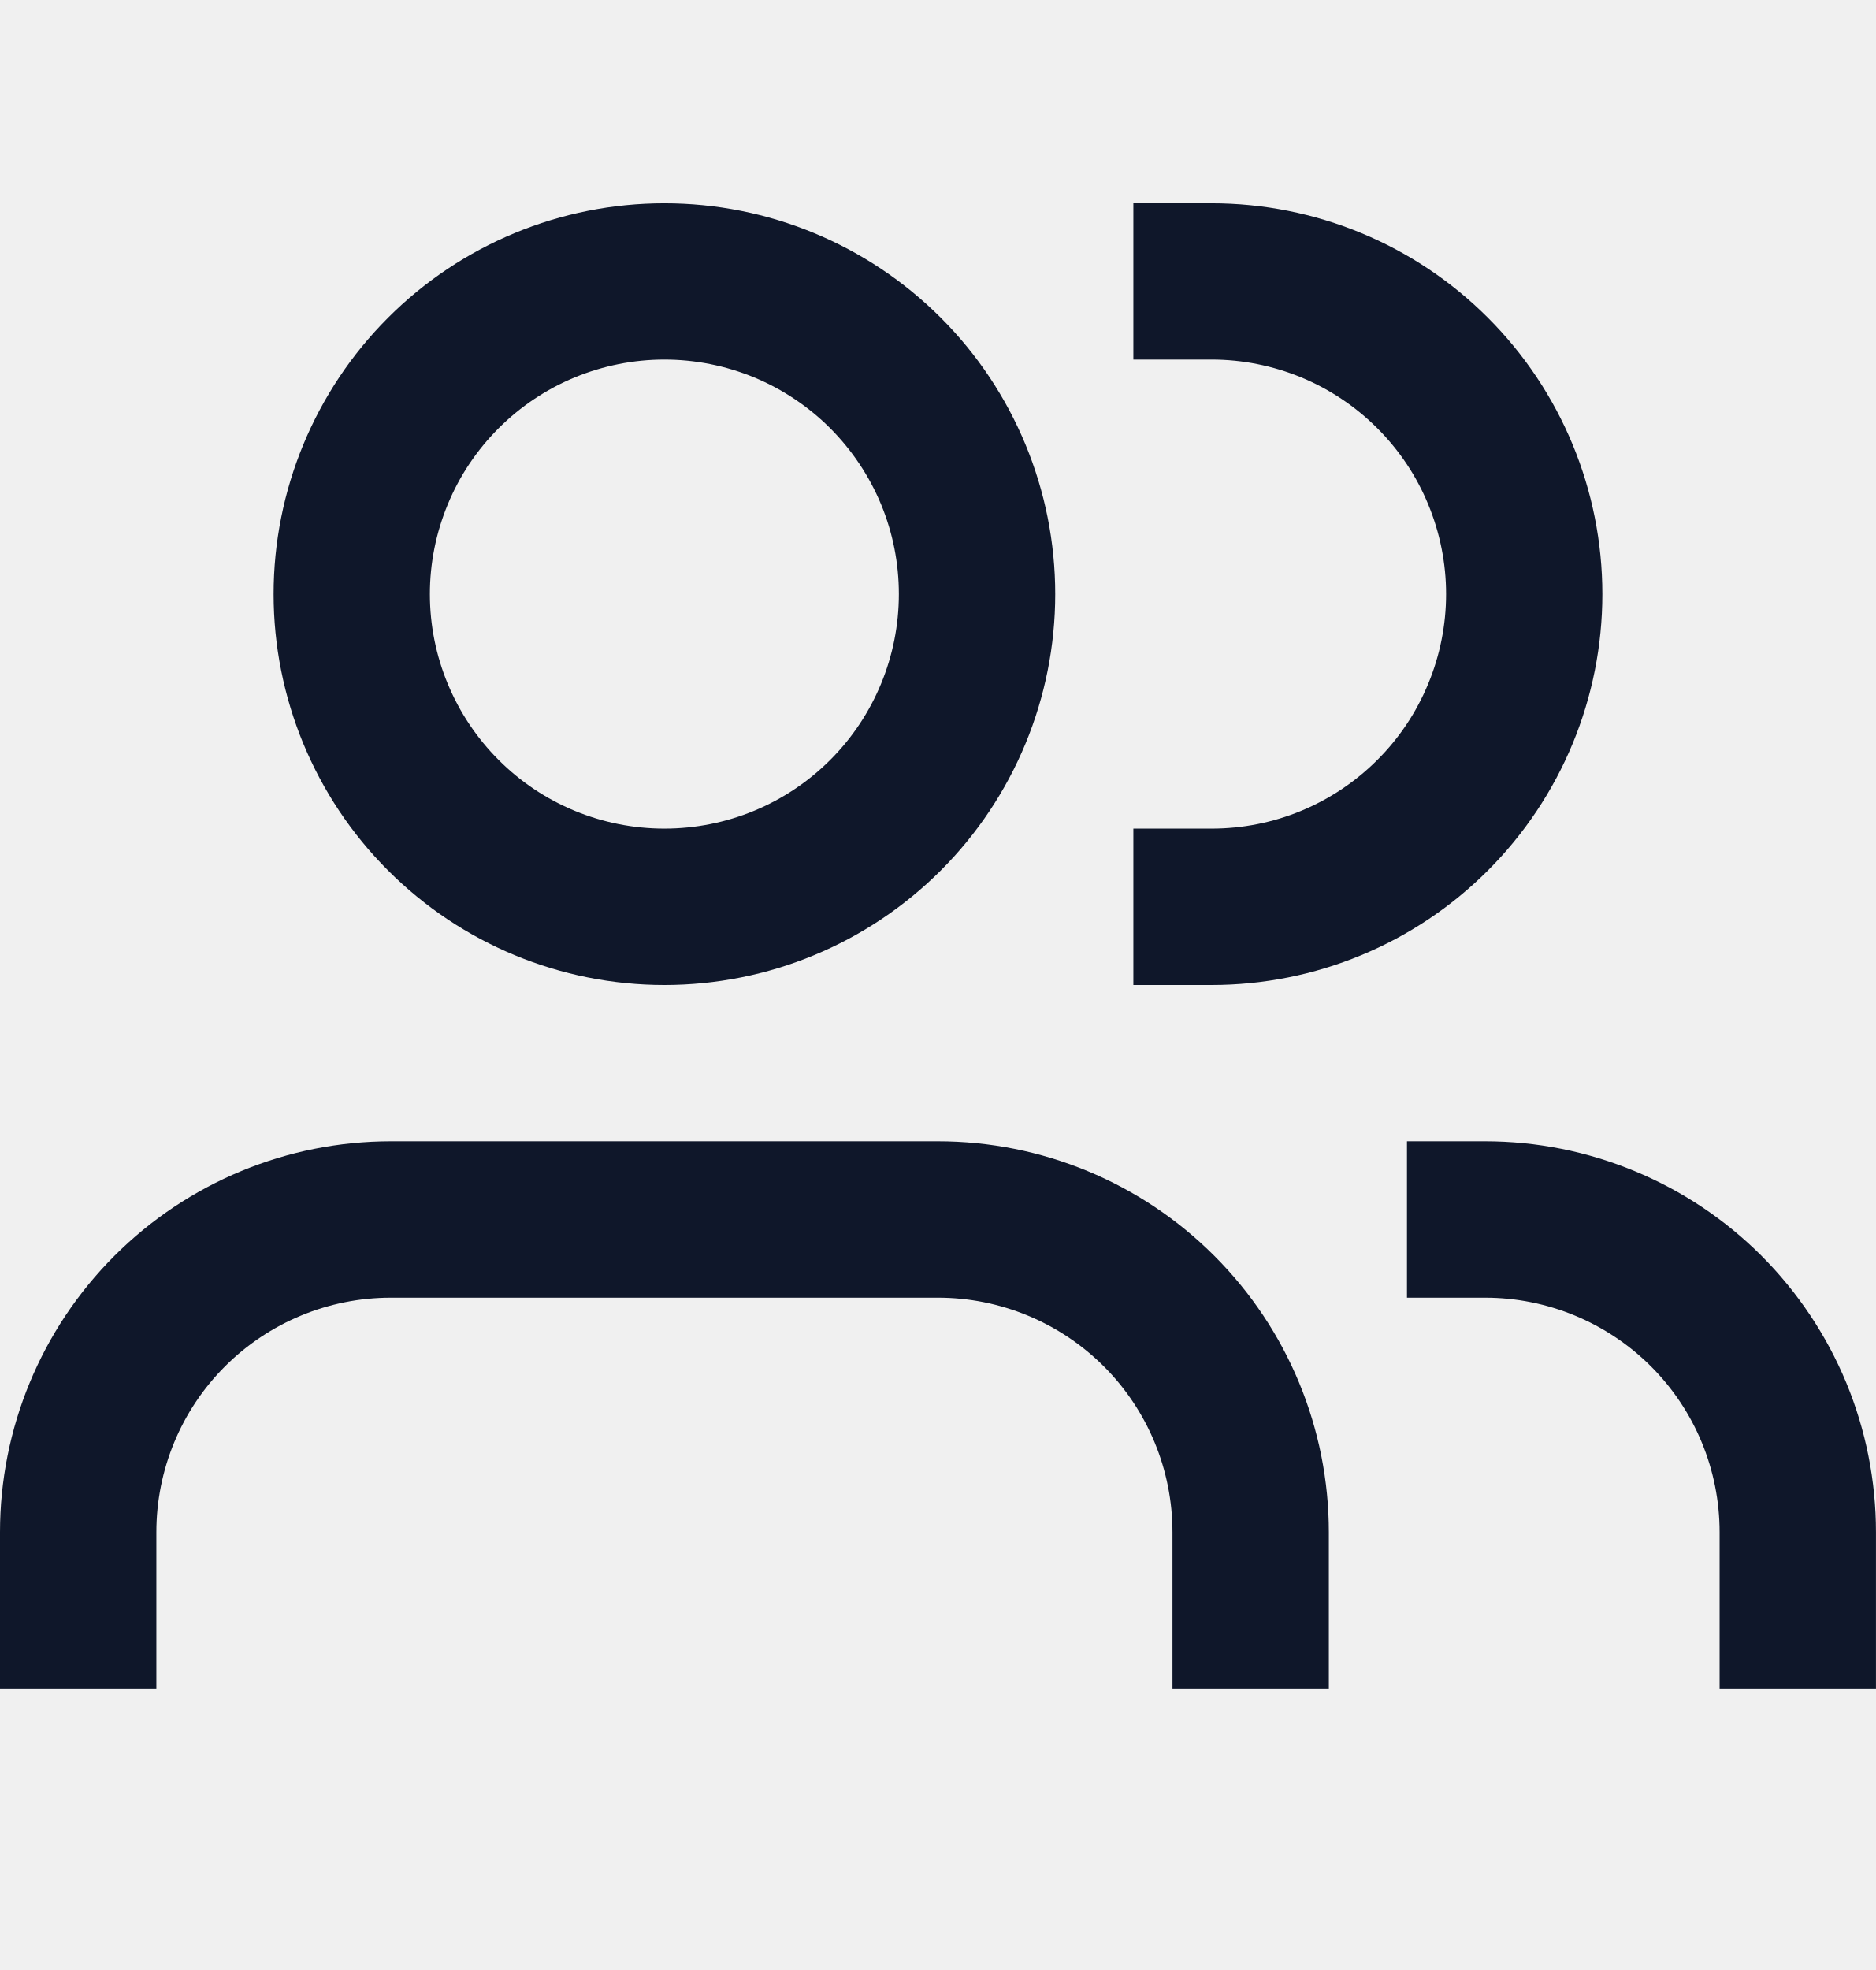
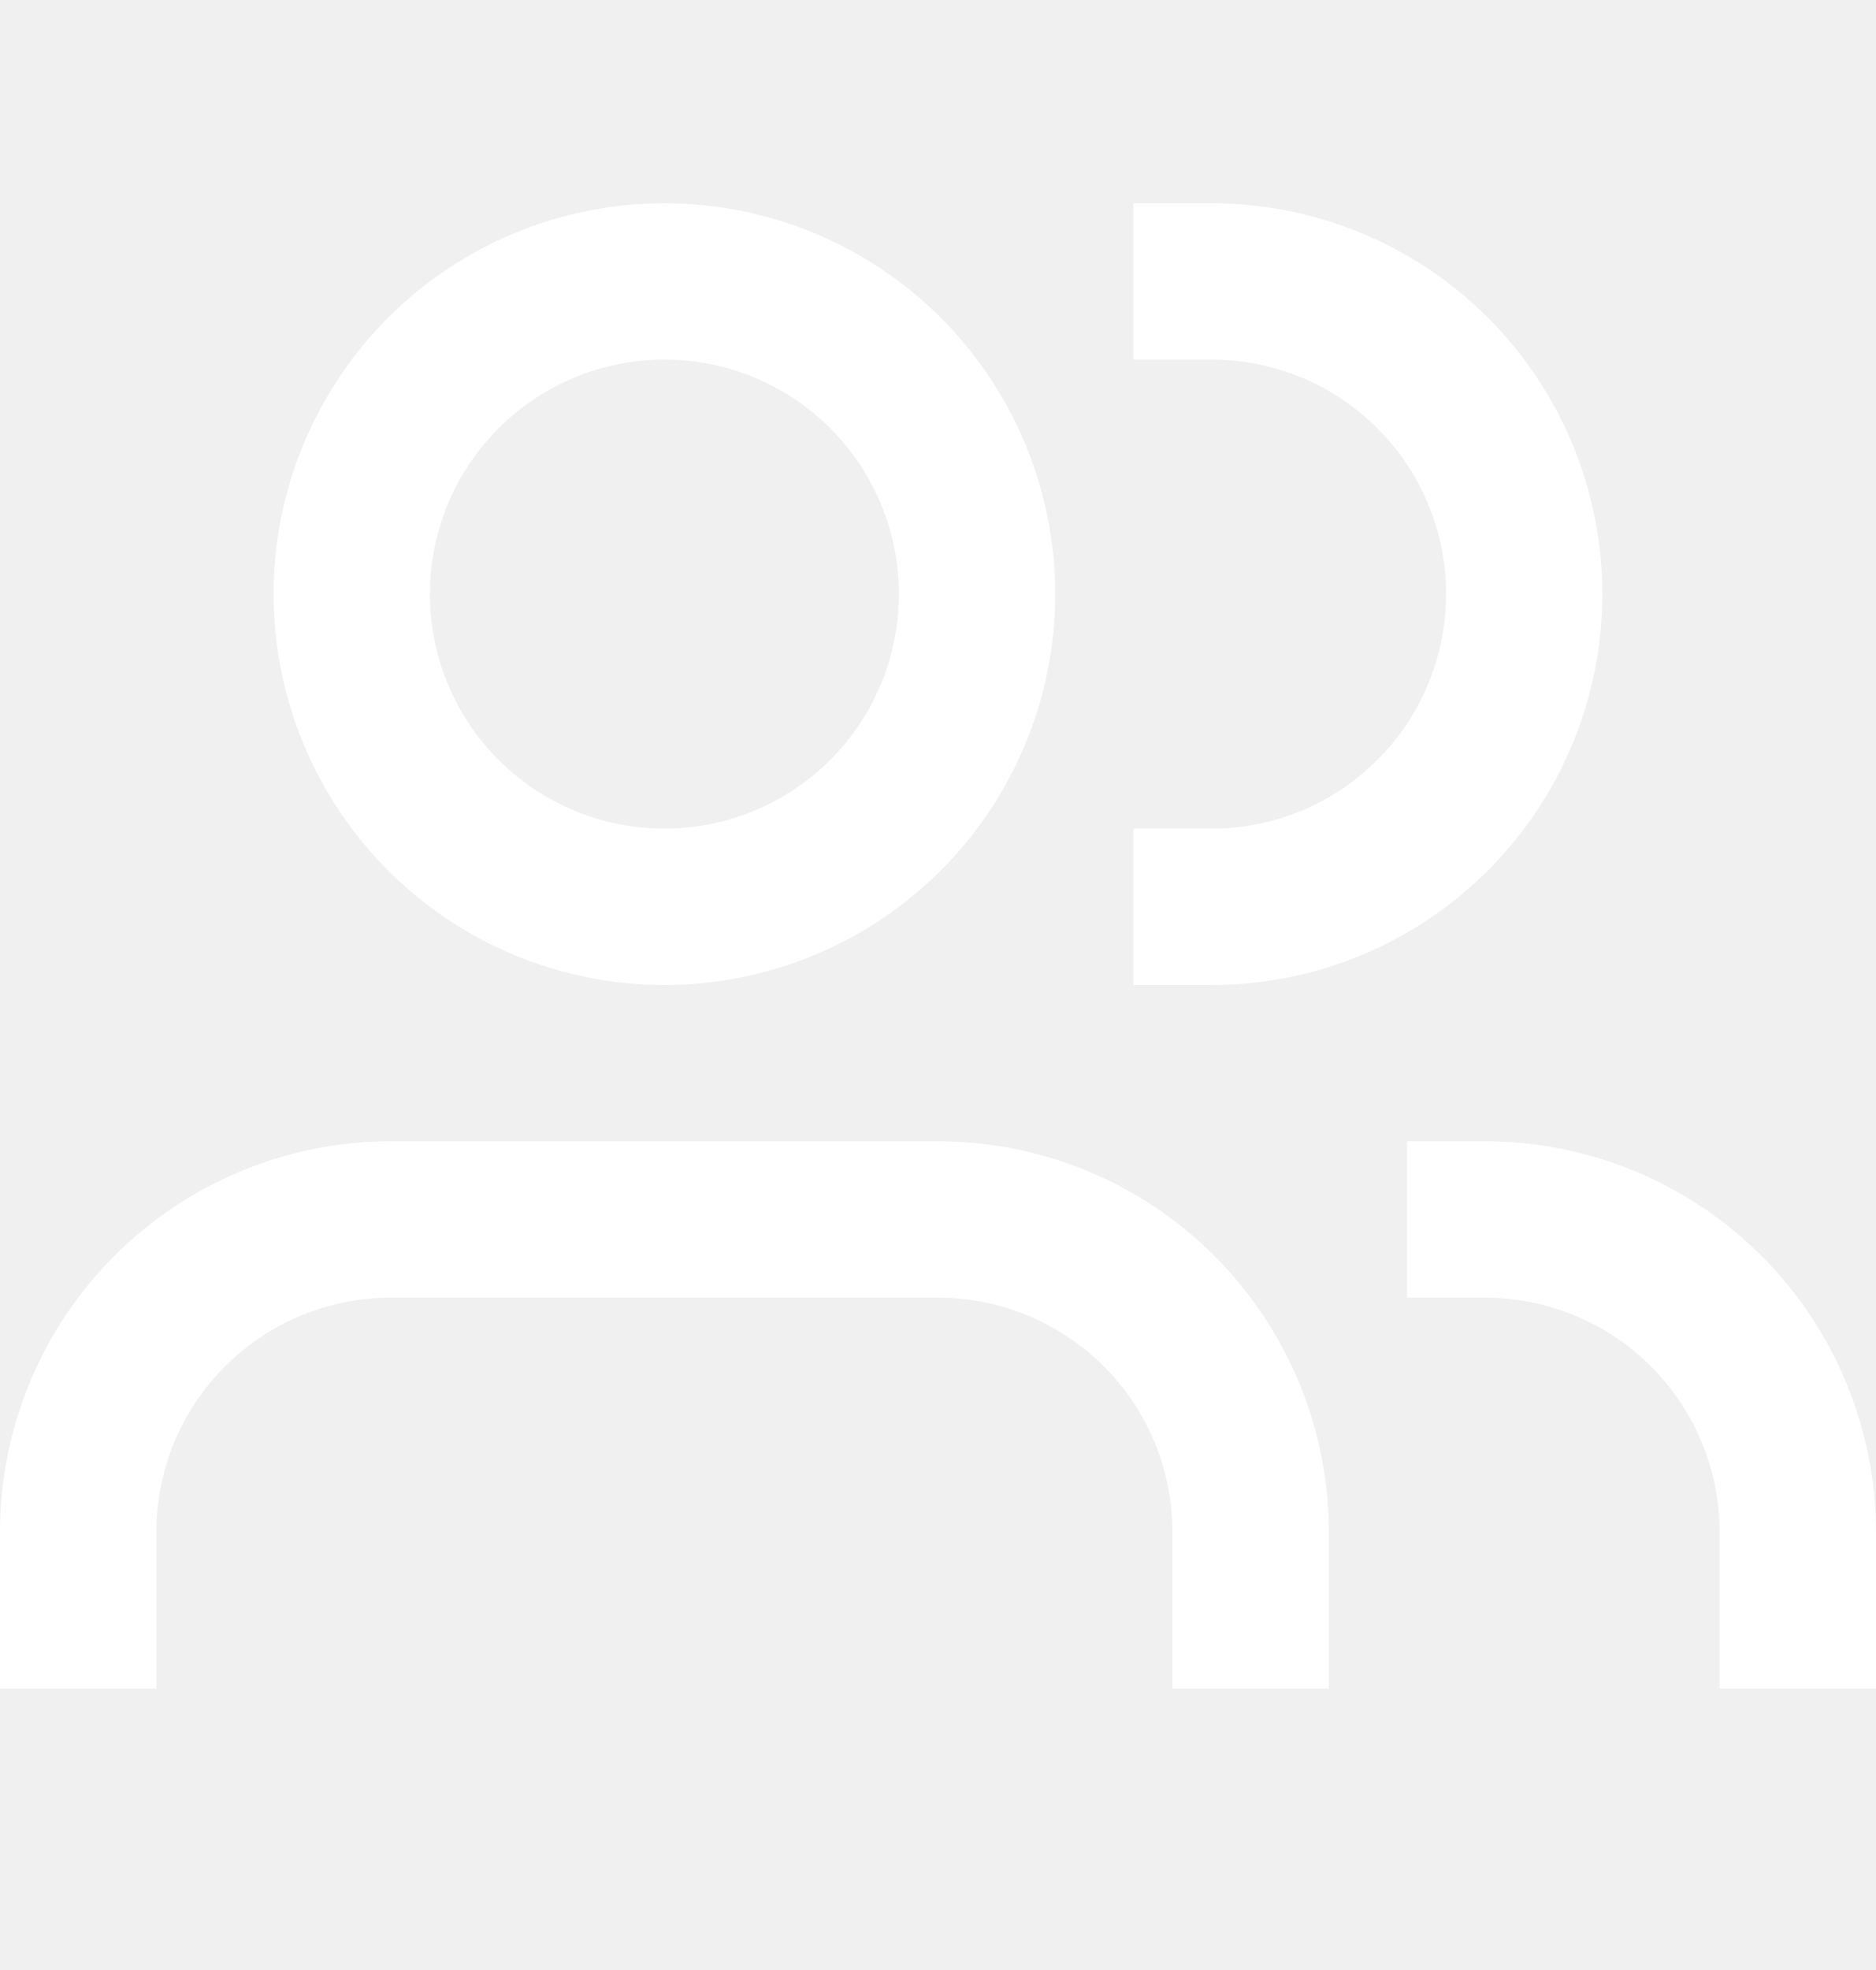
<svg xmlns="http://www.w3.org/2000/svg" width="20" height="21" viewBox="0 0 20 21" fill="none">
-   <path d="M4.583 6.333C4.583 6.005 4.648 5.68 4.774 5.376C4.899 5.073 5.083 4.798 5.316 4.565C5.548 4.333 5.823 4.149 6.127 4.023C6.43 3.898 6.755 3.833 7.083 3.833C7.412 3.833 7.737 3.898 8.04 4.023C8.343 4.149 8.619 4.333 8.851 4.565C9.083 4.798 9.267 5.073 9.393 5.376C9.519 5.68 9.583 6.005 9.583 6.333C9.583 6.996 9.32 7.632 8.851 8.101C8.382 8.57 7.746 8.833 7.083 8.833C6.42 8.833 5.784 8.57 5.316 8.101C4.847 7.632 4.583 6.996 4.583 6.333ZM7.083 2.167C5.978 2.167 4.918 2.605 4.137 3.387C3.356 4.168 2.917 5.228 2.917 6.333C2.917 7.438 3.356 8.498 4.137 9.279C4.918 10.061 5.978 10.5 7.083 10.5C8.188 10.5 9.248 10.061 10.03 9.279C10.811 8.498 11.25 7.438 11.25 6.333C11.25 5.228 10.811 4.168 10.03 3.387C9.248 2.605 8.188 2.167 7.083 2.167ZM12.917 2.167H12.083V3.833H12.917C13.245 3.833 13.57 3.898 13.873 4.023C14.177 4.149 14.452 4.333 14.684 4.565C14.917 4.798 15.101 5.073 15.226 5.376C15.352 5.68 15.417 6.005 15.417 6.333C15.417 6.661 15.352 6.987 15.226 7.29C15.101 7.593 14.917 7.869 14.684 8.101C14.452 8.333 14.177 8.517 13.873 8.643C13.57 8.769 13.245 8.833 12.917 8.833H12.083V10.5H12.917C14.022 10.5 15.082 10.061 15.863 9.279C16.644 8.498 17.083 7.438 17.083 6.333C17.083 5.228 16.644 4.168 15.863 3.387C15.082 2.605 14.022 2.167 12.917 2.167ZM0 16.333C0 15.228 0.439 14.168 1.22 13.387C2.002 12.605 3.062 12.166 4.167 12.166H10C11.105 12.166 12.165 12.605 12.946 13.387C13.728 14.168 14.167 15.228 14.167 16.333V18H12.5V16.333C12.5 15.67 12.237 15.034 11.768 14.565C11.299 14.097 10.663 13.833 10 13.833H4.167C3.504 13.833 2.868 14.097 2.399 14.565C1.93 15.034 1.667 15.67 1.667 16.333V18H0V16.333ZM20 16.333C20 15.786 19.892 15.244 19.683 14.739C19.473 14.233 19.166 13.774 18.78 13.387C18.393 13 17.933 12.693 17.428 12.484C16.922 12.274 16.381 12.166 15.833 12.166H15V13.833H15.833C16.496 13.833 17.132 14.097 17.601 14.565C18.07 15.034 18.333 15.67 18.333 16.333V18H20V16.333Z" fill="#0F172A" />
+   <path d="M4.583 6.333C4.583 6.005 4.648 5.68 4.774 5.376C4.899 5.073 5.083 4.798 5.316 4.565C5.548 4.333 5.823 4.149 6.127 4.023C6.43 3.898 6.755 3.833 7.083 3.833C7.412 3.833 7.737 3.898 8.04 4.023C8.343 4.149 8.619 4.333 8.851 4.565C9.083 4.798 9.267 5.073 9.393 5.376C9.519 5.68 9.583 6.005 9.583 6.333C9.583 6.996 9.32 7.632 8.851 8.101C8.382 8.57 7.746 8.833 7.083 8.833C6.42 8.833 5.784 8.57 5.316 8.101C4.847 7.632 4.583 6.996 4.583 6.333ZM7.083 2.167C5.978 2.167 4.918 2.605 4.137 3.387C3.356 4.168 2.917 5.228 2.917 6.333C2.917 7.438 3.356 8.498 4.137 9.279C4.918 10.061 5.978 10.5 7.083 10.5C8.188 10.5 9.248 10.061 10.03 9.279C10.811 8.498 11.25 7.438 11.25 6.333C11.25 5.228 10.811 4.168 10.03 3.387C9.248 2.605 8.188 2.167 7.083 2.167ZM12.917 2.167H12.083V3.833H12.917C13.245 3.833 13.57 3.898 13.873 4.023C14.177 4.149 14.452 4.333 14.684 4.565C14.917 4.798 15.101 5.073 15.226 5.376C15.352 5.68 15.417 6.005 15.417 6.333C15.417 6.661 15.352 6.987 15.226 7.29C15.101 7.593 14.917 7.869 14.684 8.101C14.452 8.333 14.177 8.517 13.873 8.643C13.57 8.769 13.245 8.833 12.917 8.833H12.083V10.5H12.917C14.022 10.5 15.082 10.061 15.863 9.279C16.644 8.498 17.083 7.438 17.083 6.333C17.083 5.228 16.644 4.168 15.863 3.387C15.082 2.605 14.022 2.167 12.917 2.167ZM0 16.333C0 15.228 0.439 14.168 1.22 13.387C2.002 12.605 3.062 12.166 4.167 12.166H10C11.105 12.166 12.165 12.605 12.946 13.387C13.728 14.168 14.167 15.228 14.167 16.333V18H12.5V16.333C12.5 15.67 12.237 15.034 11.768 14.565C11.299 14.097 10.663 13.833 10 13.833H4.167C3.504 13.833 2.868 14.097 2.399 14.565C1.93 15.034 1.667 15.67 1.667 16.333V18H0V16.333ZM20 16.333C20 15.786 19.892 15.244 19.683 14.739C19.473 14.233 19.166 13.774 18.78 13.387C18.393 13 17.933 12.693 17.428 12.484C16.922 12.274 16.381 12.166 15.833 12.166H15V13.833H15.833C16.496 13.833 17.132 14.097 17.601 14.565C18.07 15.034 18.333 15.67 18.333 16.333V18H20V16.333Z" fill="white" />
</svg>
